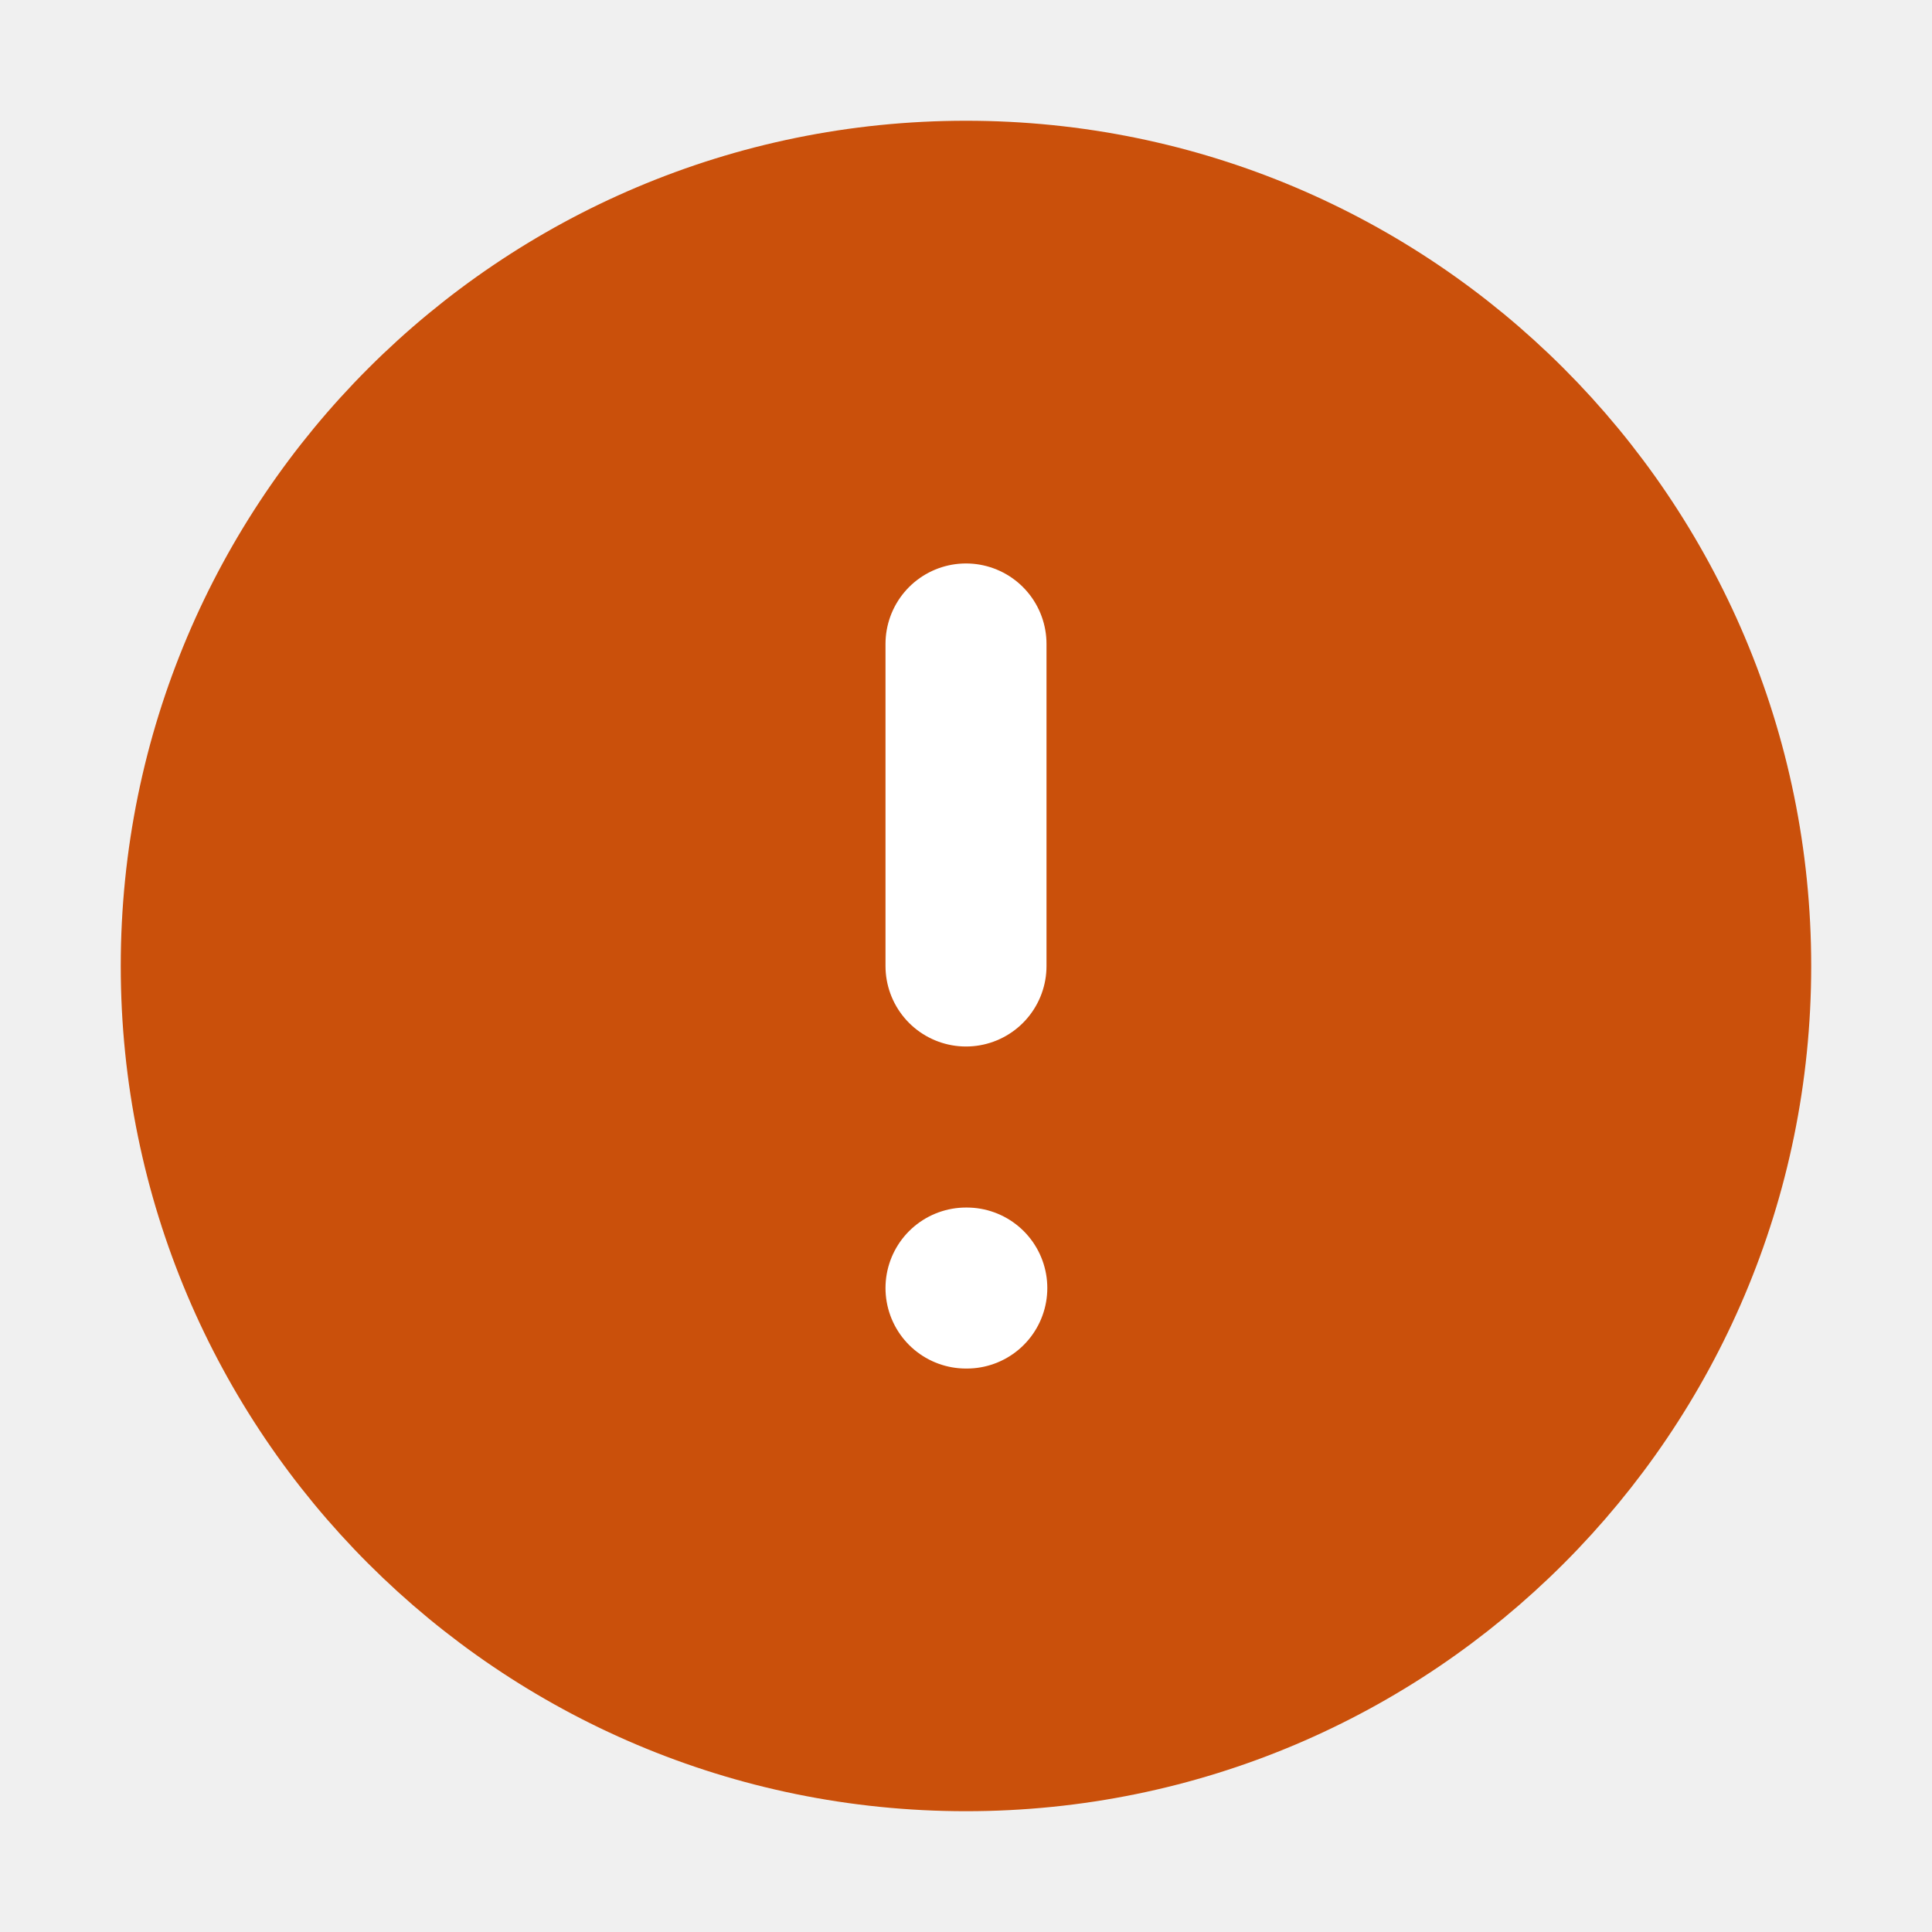
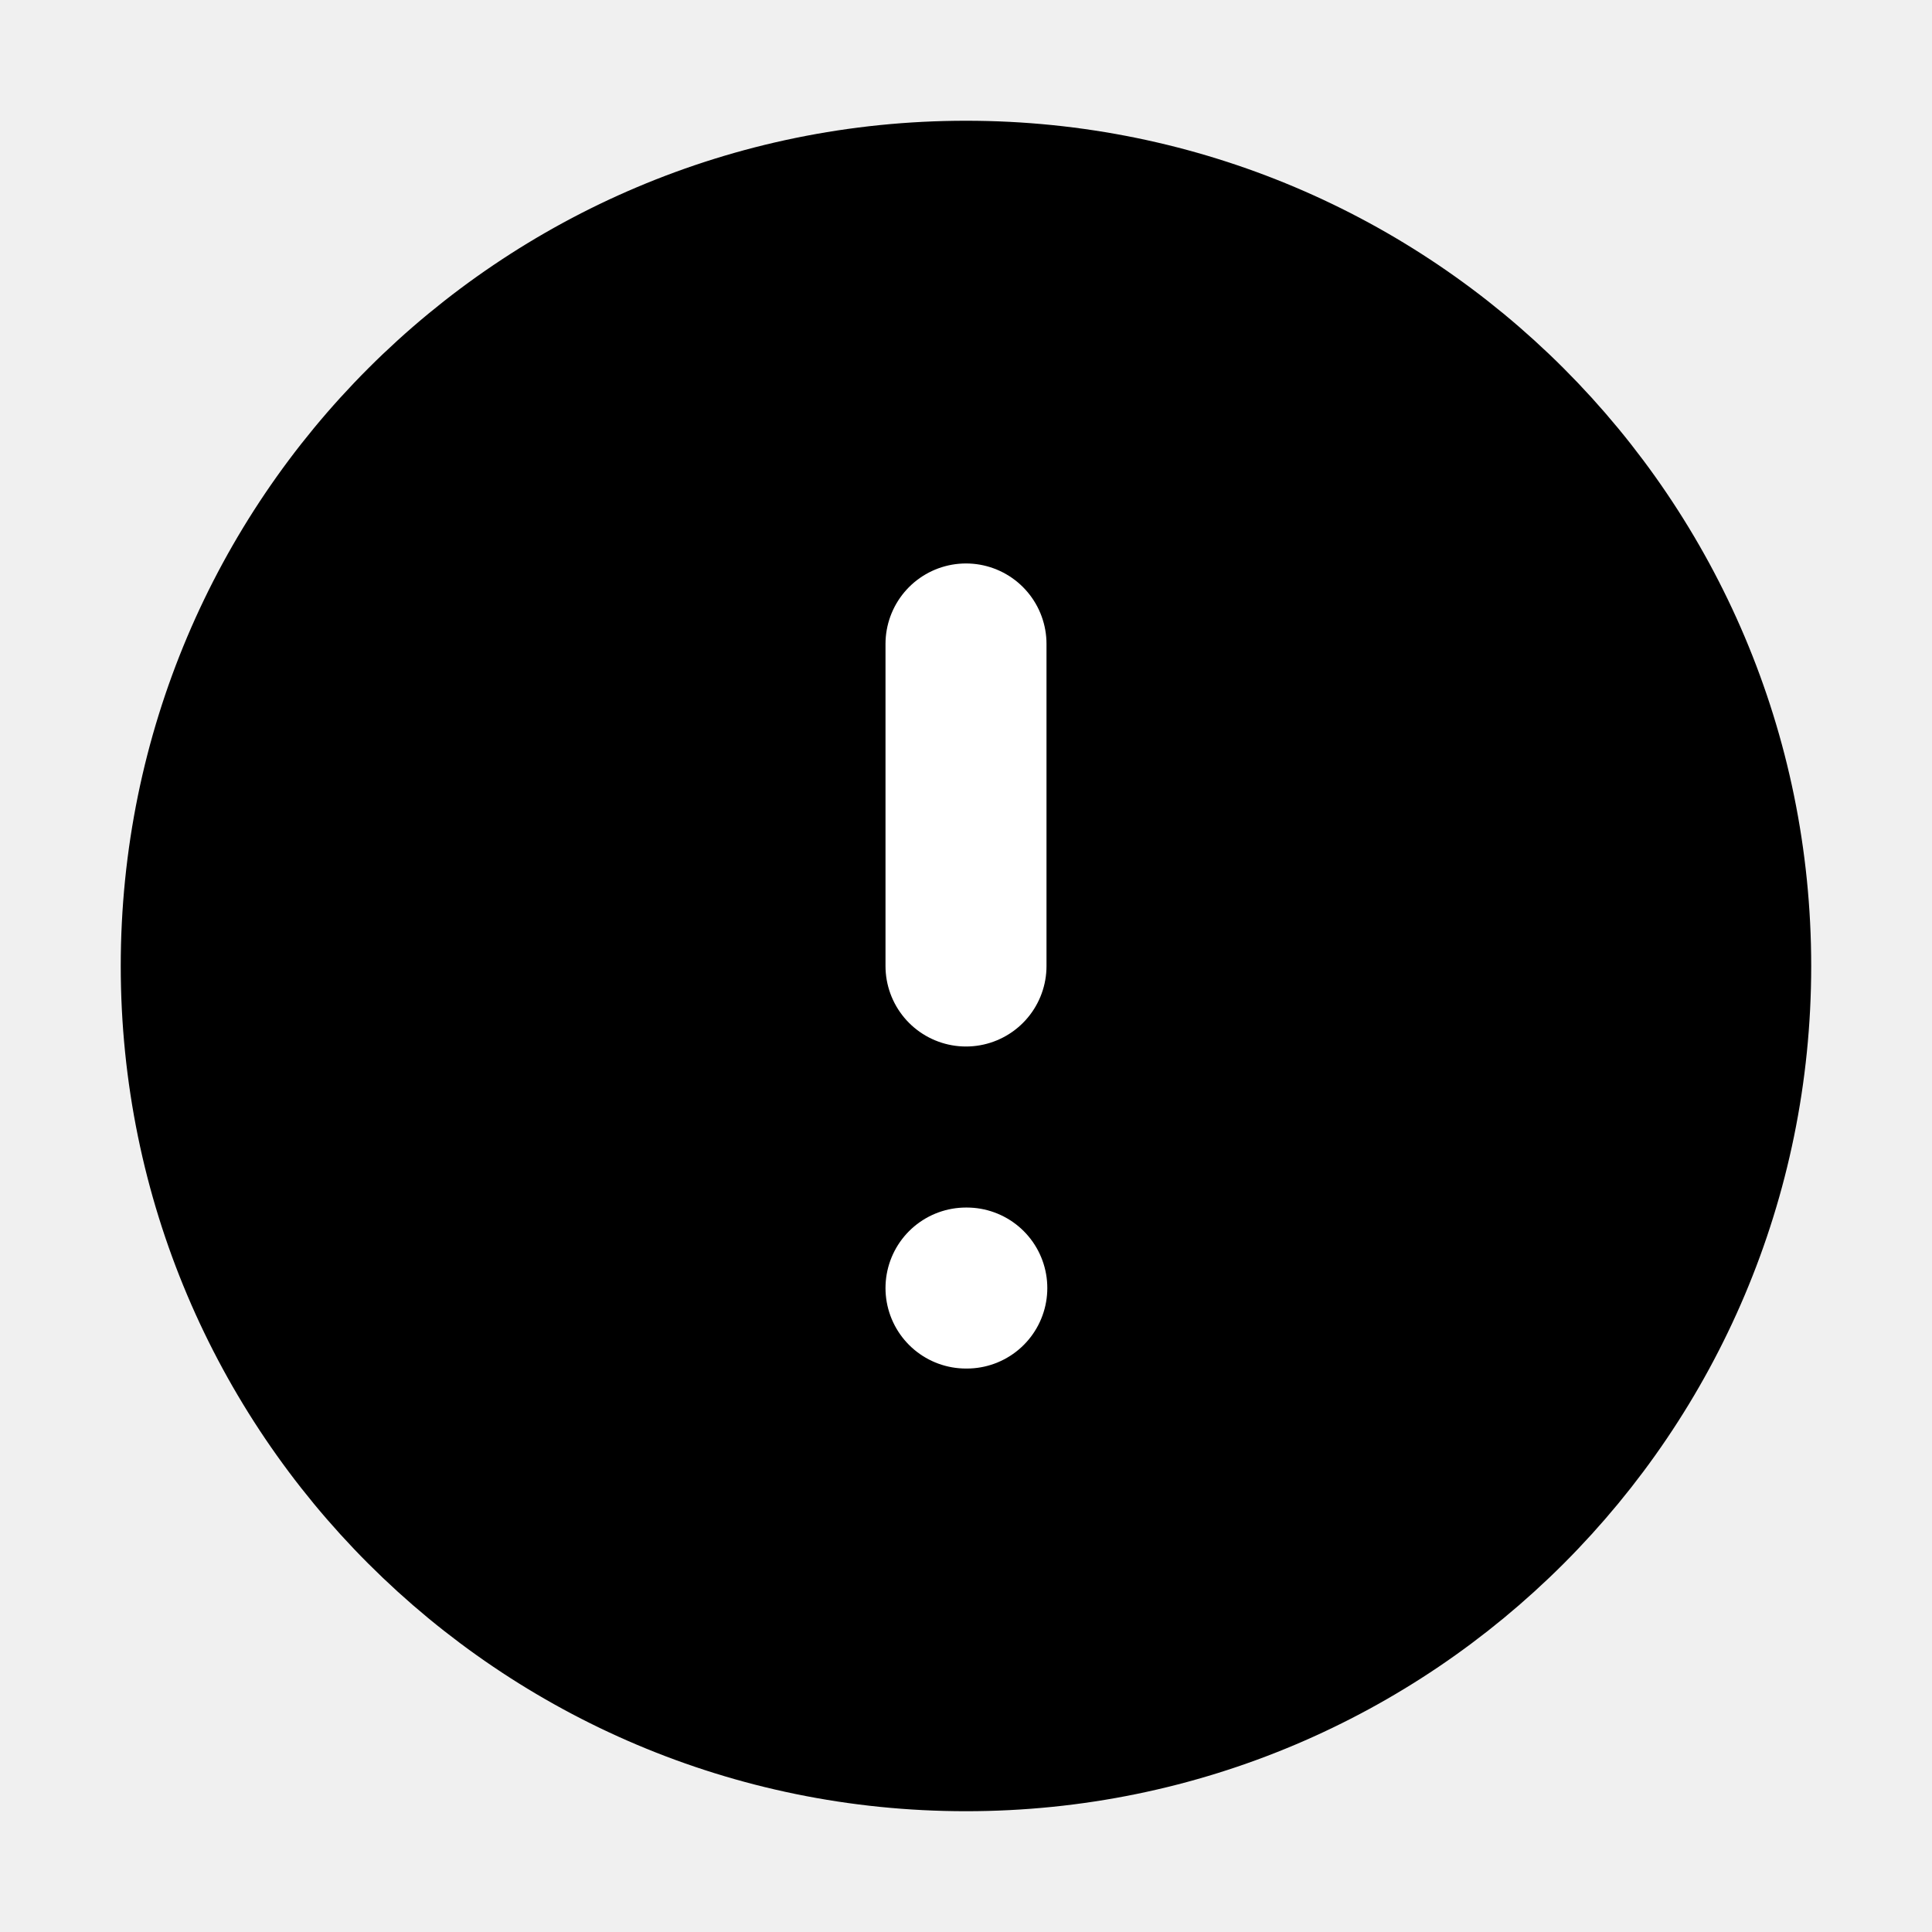
- <svg xmlns="http://www.w3.org/2000/svg" width="48" height="48" viewBox="0 0 48 48" fill="none">
-   <path d="M24 43.999C35.045 43.999 43.999 35.045 43.999 24C43.999 12.954 35.045 4 24 4C12.954 4 4 12.954 4 24C4 35.045 12.954 43.999 24 43.999Z" fill="#CA500B" stroke="#CA500B" stroke-width="2" stroke-linecap="round" stroke-linejoin="round" />
+ <svg xmlns="http://www.w3.org/2000/svg" viewBox="0 0 48 48" fill="none">
+   <path d="M24 43.999C35.045 43.999 43.999 35.045 43.999 24C43.999 12.954 35.045 4 24 4C12.954 4 4 12.954 4 24C4 35.045 12.954 43.999 24 43.999Z" fill="currentColor" stroke="currentColor" stroke-width="2" stroke-linecap="round" stroke-linejoin="round" />
  <path d="M24 15.999V24" stroke="white" stroke-width="4" stroke-linecap="round" stroke-linejoin="round" />
-   <path d="M24 32.001H24.02" stroke="white" stroke-width="2" stroke-linecap="round" stroke-linejoin="round" />
  <path d="M24 32.001H24.02" stroke="white" stroke-width="4" stroke-linecap="round" stroke-linejoin="round" />
</svg>
